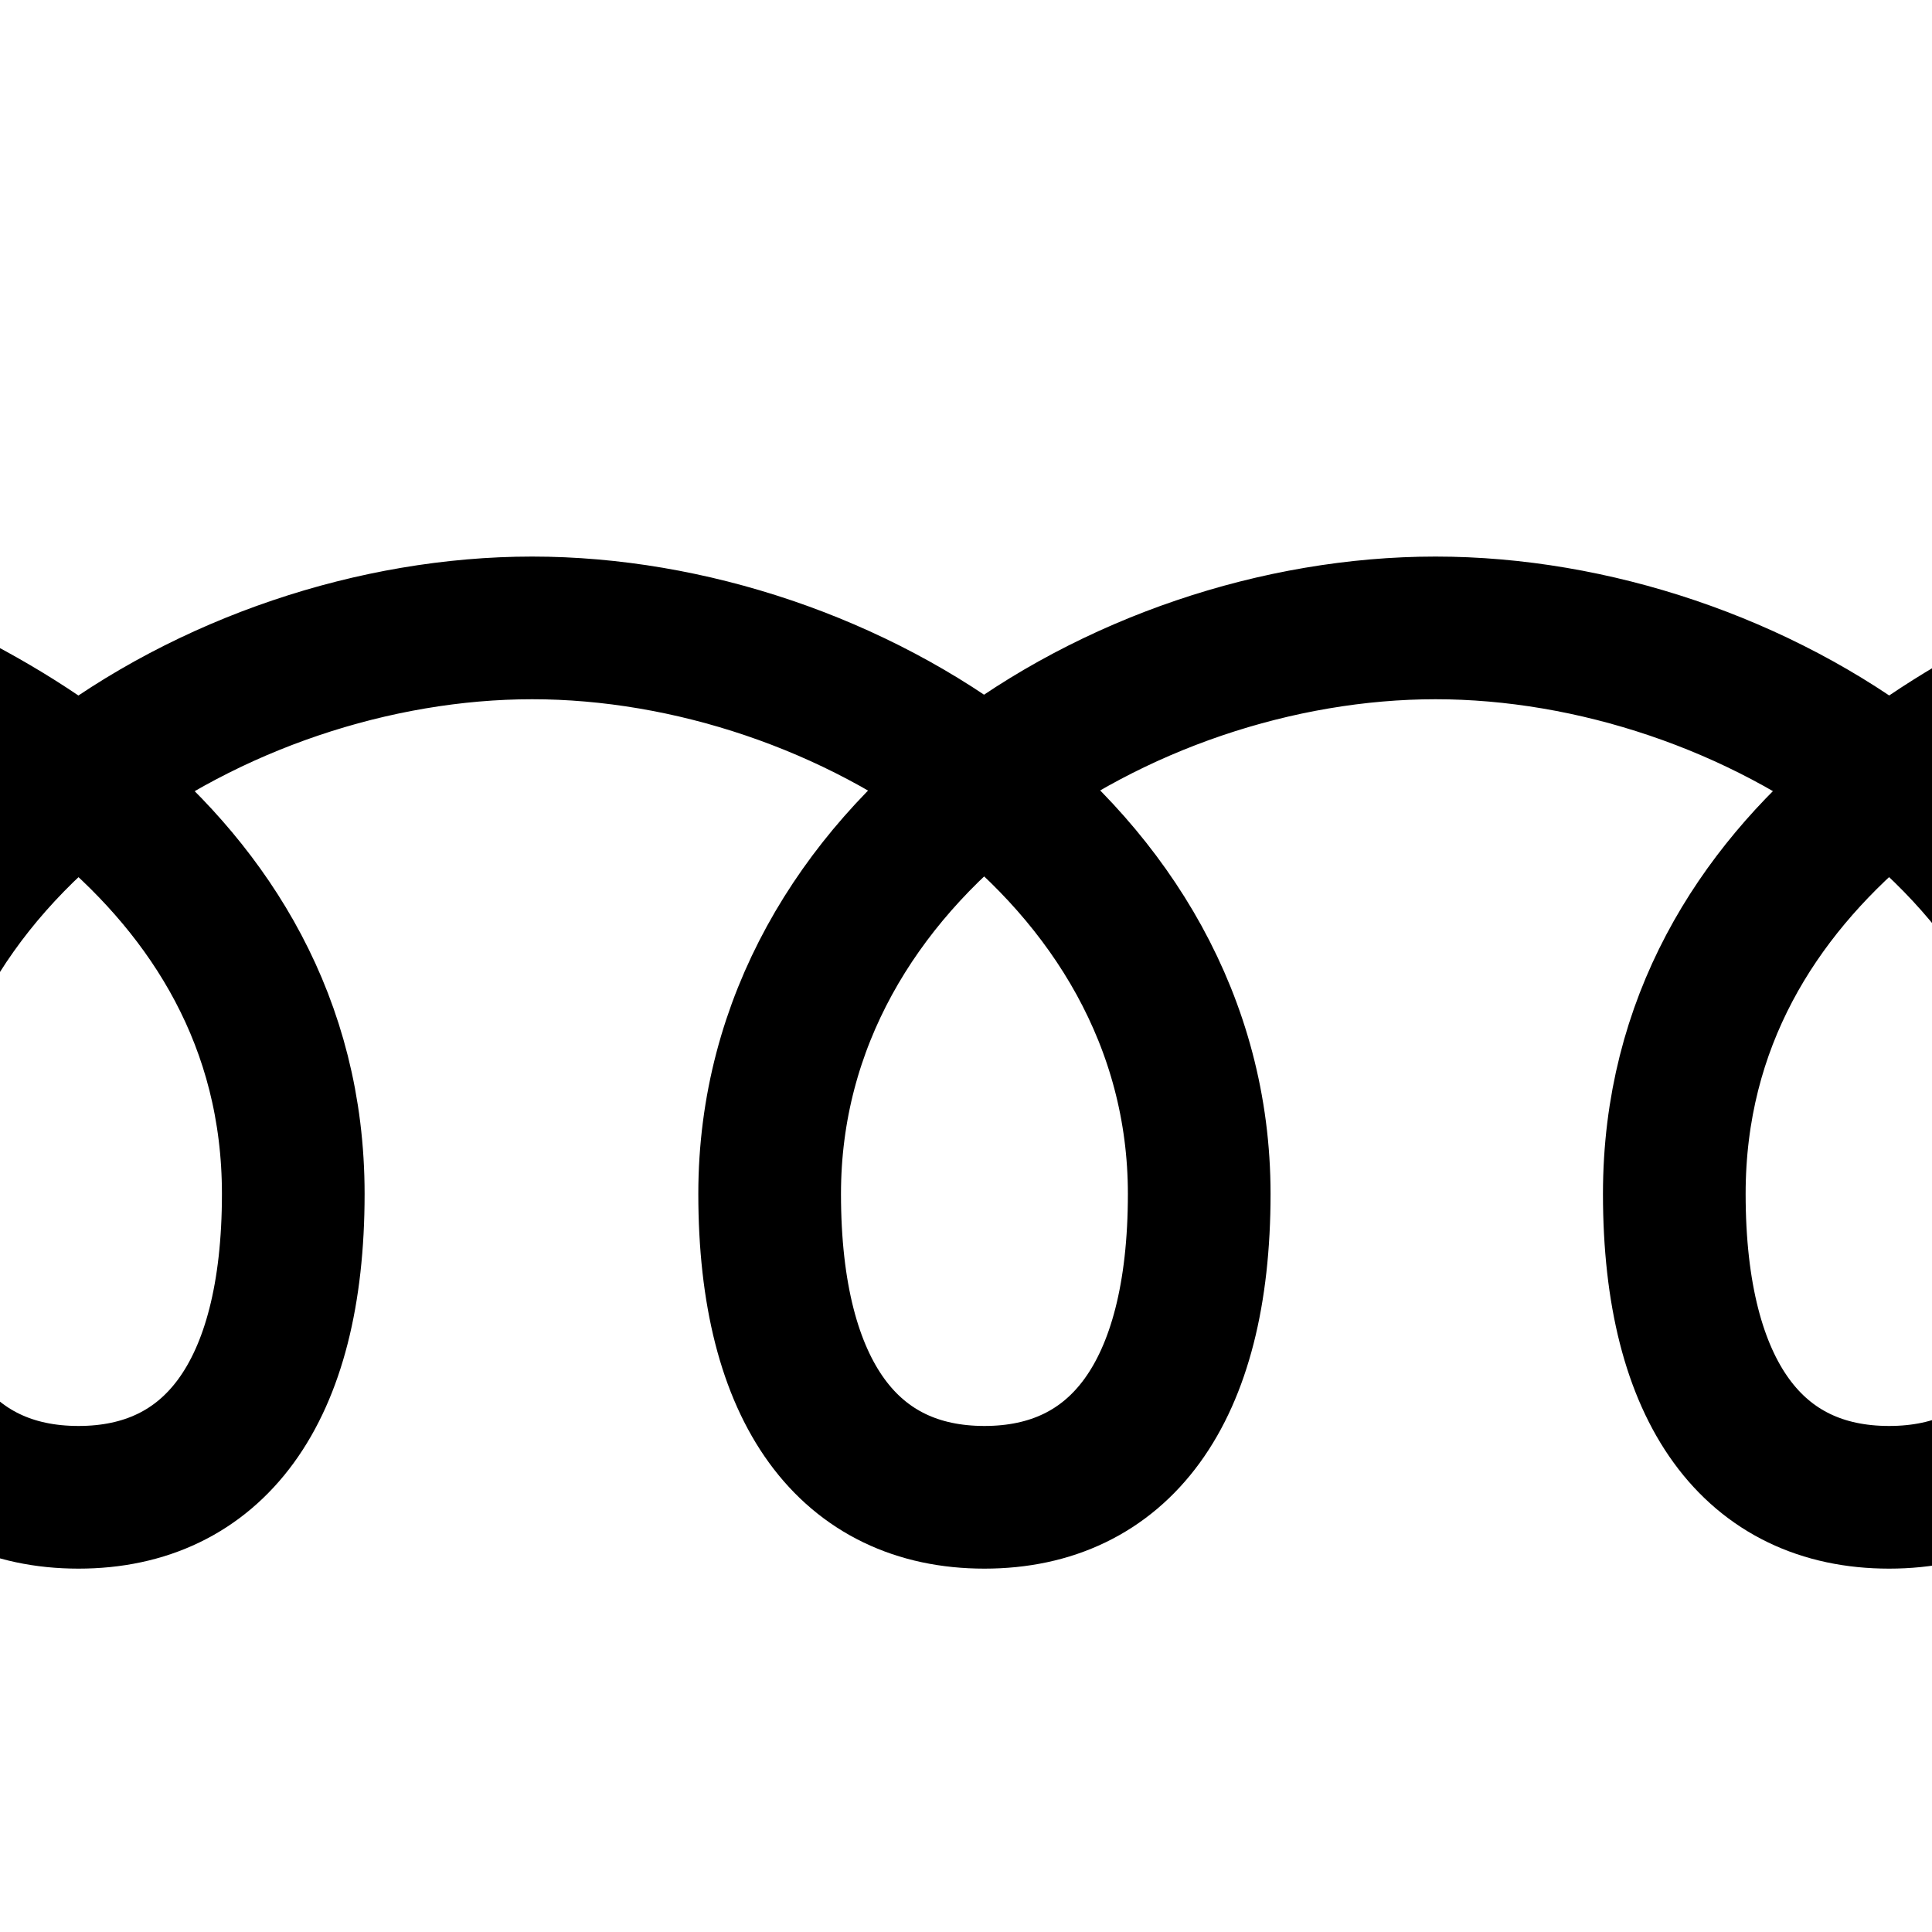
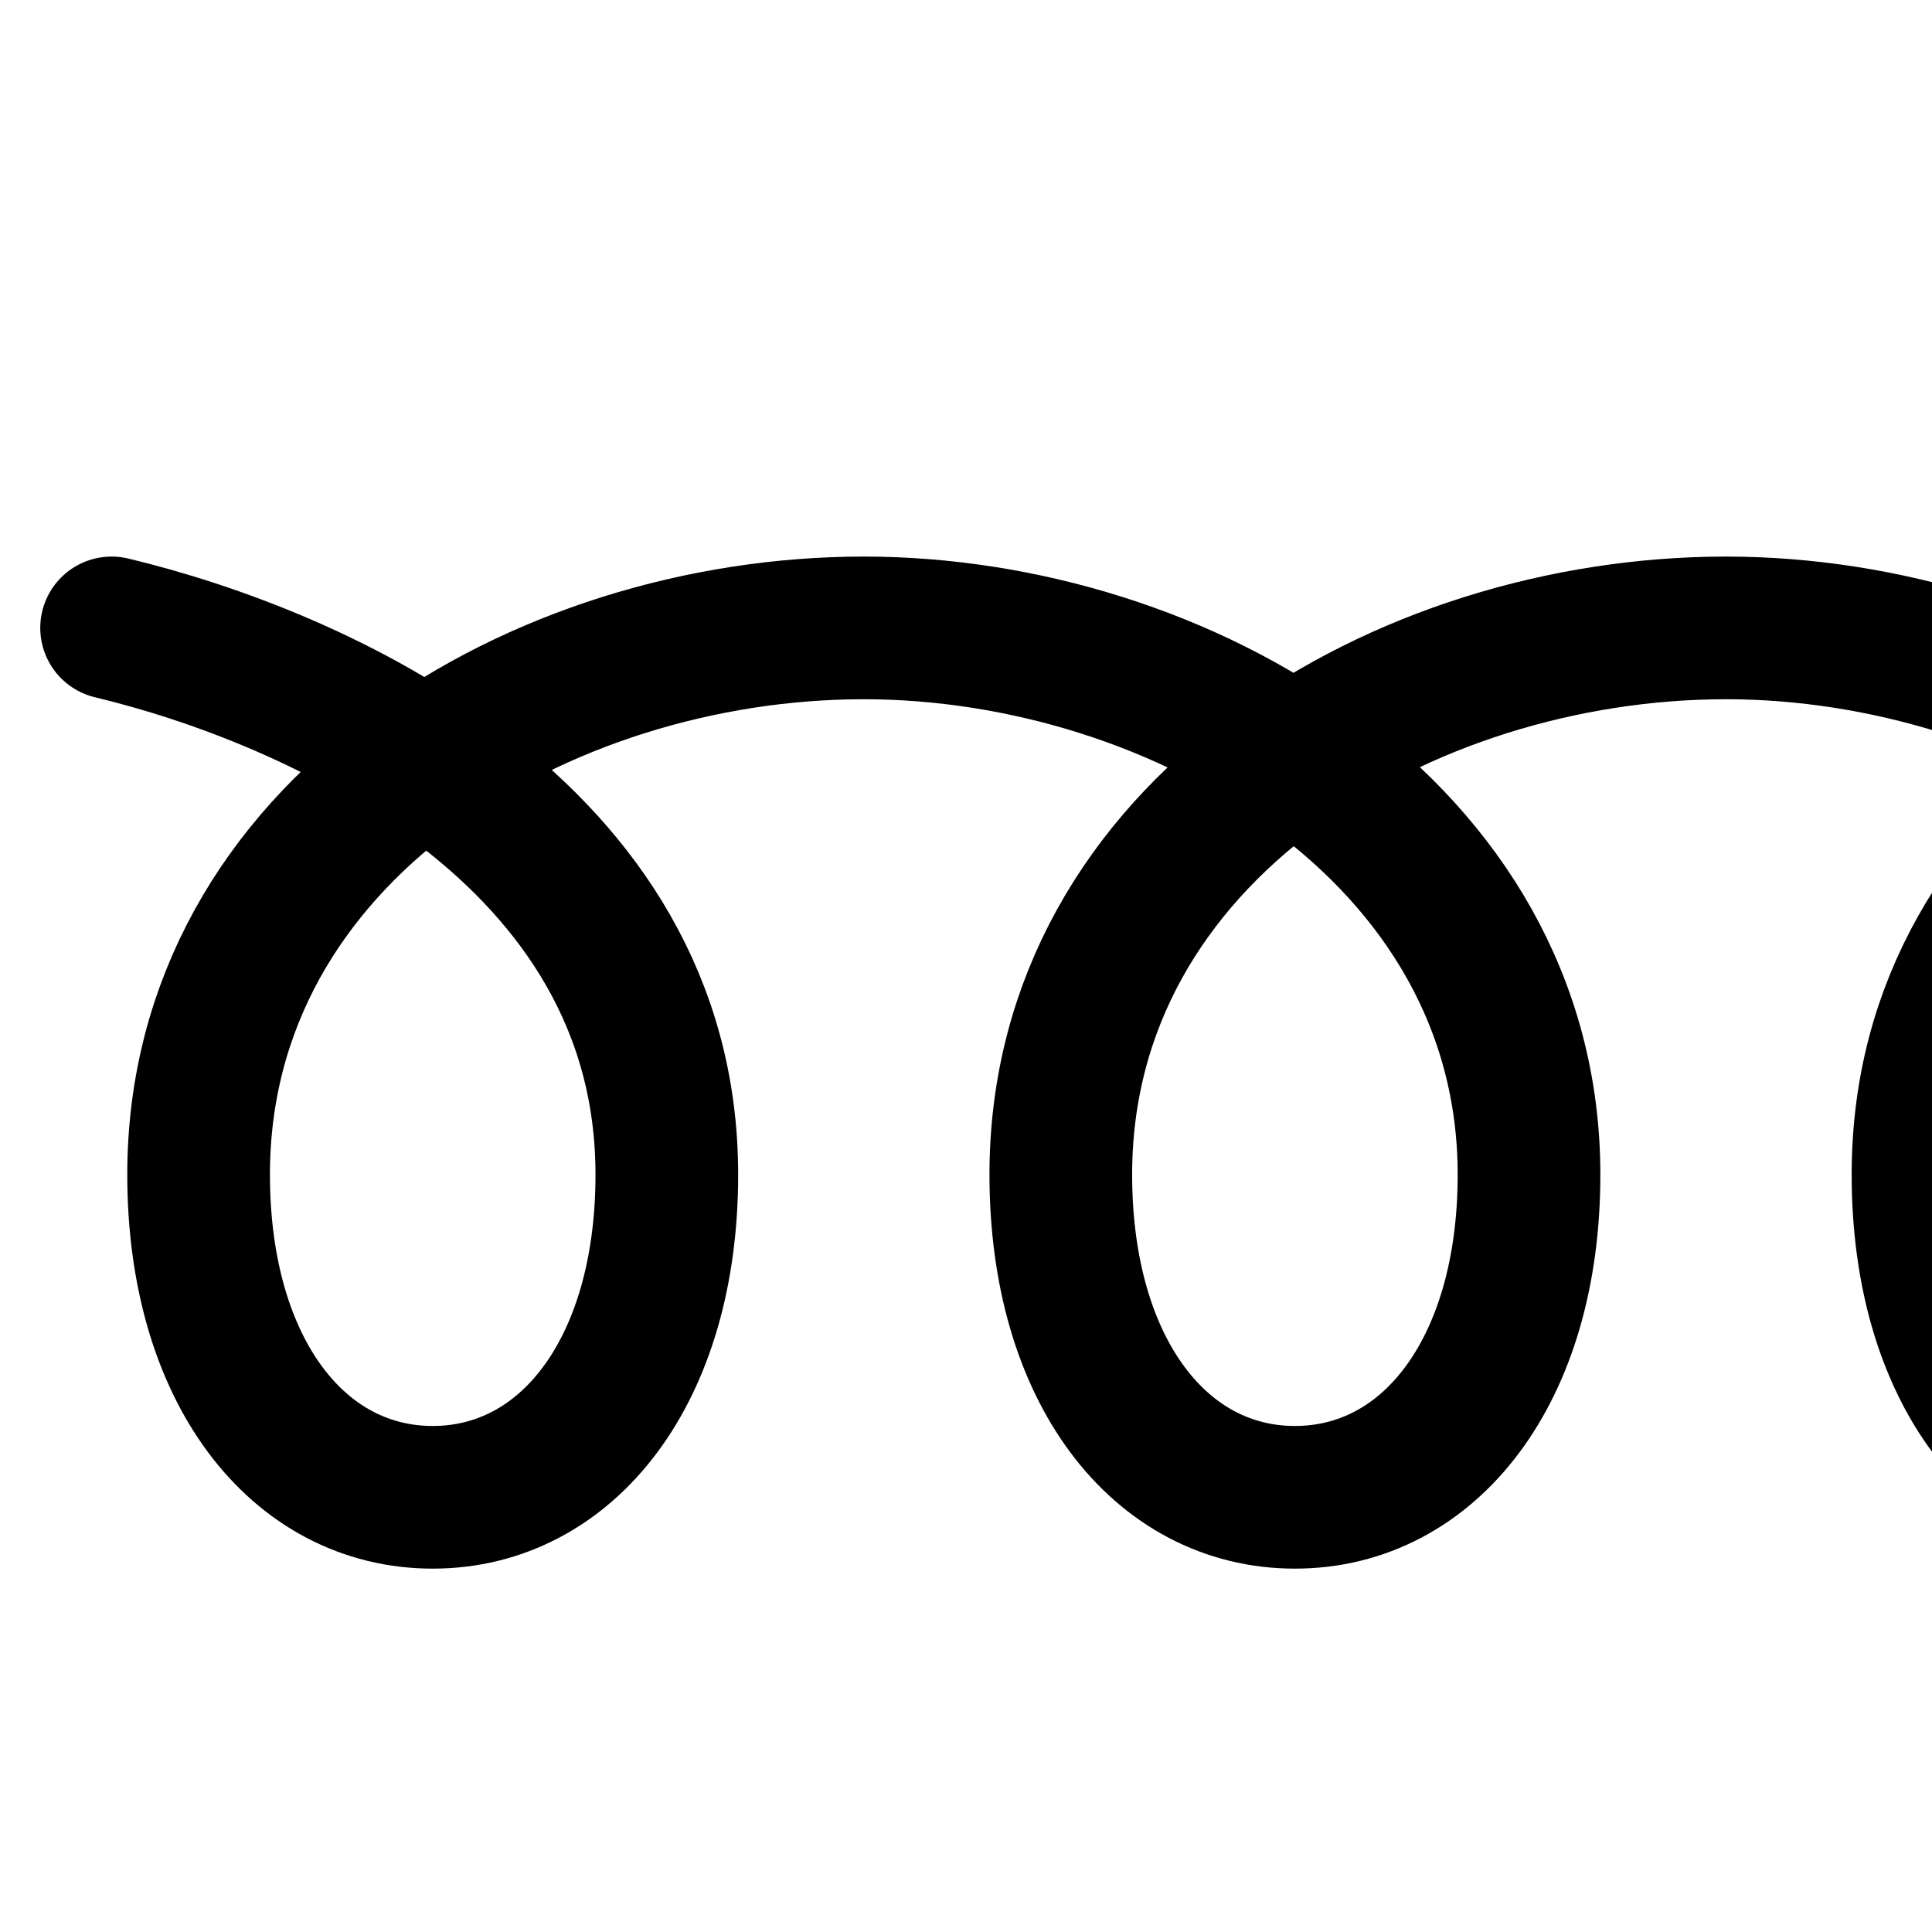
<svg xmlns="http://www.w3.org/2000/svg" version="1.1" viewBox="-10 0 1000 1000" id="svg2" width="1000" height="1000">
  <defs id="defs10" />
  <g id="g4720" transform="matrix(1.0663,0,0,-1.0663,68.33568,1499.684)" style="opacity:0.451" />
  <g transform="matrix(1,0,0,-1,0,1418)" id="g4" />
  <g id="g4720-4" transform="matrix(1.0663,0,0,-1.0663,136.9952,1604.197)" style="opacity:0.451" />
  <g transform="matrix(1,0,0,-1,68.65956,1522.513)" id="g4-5" />
-   <path style="fill:none;fill-rule:evenodd;stroke:#000000;stroke-width:73.846;stroke-linecap:round;stroke-linejoin:round;stroke-miterlimit:4;stroke-dasharray:none;stroke-opacity:1" d="M 1134,325 C 1028.461,353.279 856.614,439.916 856.614,617.958 c 0,103.885 41.815,157.042 111.173,157.042 69.358,0 111.174,-53.157 111.174,-157.042 0,-178.042 -183.489,-292.957 -345.944,-292.957 -162.456,0 -344.649,114.915 -344.649,292.957 0,103.885 41.815,157.042 111.173,157.042 69.358,0 111.173,-53.157 111.173,-157.042 0,-178.042 -182.91,-292.957 -345.273,-292.957 -162.364,0 -345.993,114.915 -345.993,292.957 0,103.885 41.815,157.042 111.173,157.042 69.358,0 111.173,-53.157 111.173,-157.042 0,-178.042 -171.847,-264.678 -277.386,-292.957" id="path4732-2" />
+   <path style="fill:none;fill-rule:evenodd;stroke:#000000;stroke-width:73.846;stroke-linecap:round;stroke-linejoin:round;stroke-miterlimit:4;stroke-dasharray:none;stroke-opacity:1" d="M 1272.728,325 C 1164.702,350 985.342,429.916 985.342,607.958 c 0,102.042 51.815,167.042 121.173,167.042 69.358,0 121.173,-65 121.173,-167.042 0,-178.143 -181.061,-282.957 -344.309,-282.957 -166.833,0 -344.309,104.915 -344.309,282.957 0,102.042 51.815,167.042 121.173,167.042 69.358,0 121.173,-65 121.173,-167.042 0,-178.143 -181.061,-282.957 -344.309,-282.957 -166.833,0 -344.309,104.915 -344.309,282.957 0,102.042 51.815,167.042 121.173,167.042 C 283.331,775 335.147,710 335.147,607.958 335.147,429.814 152.159,350 47.761,325" id="path4331" />
</svg>
